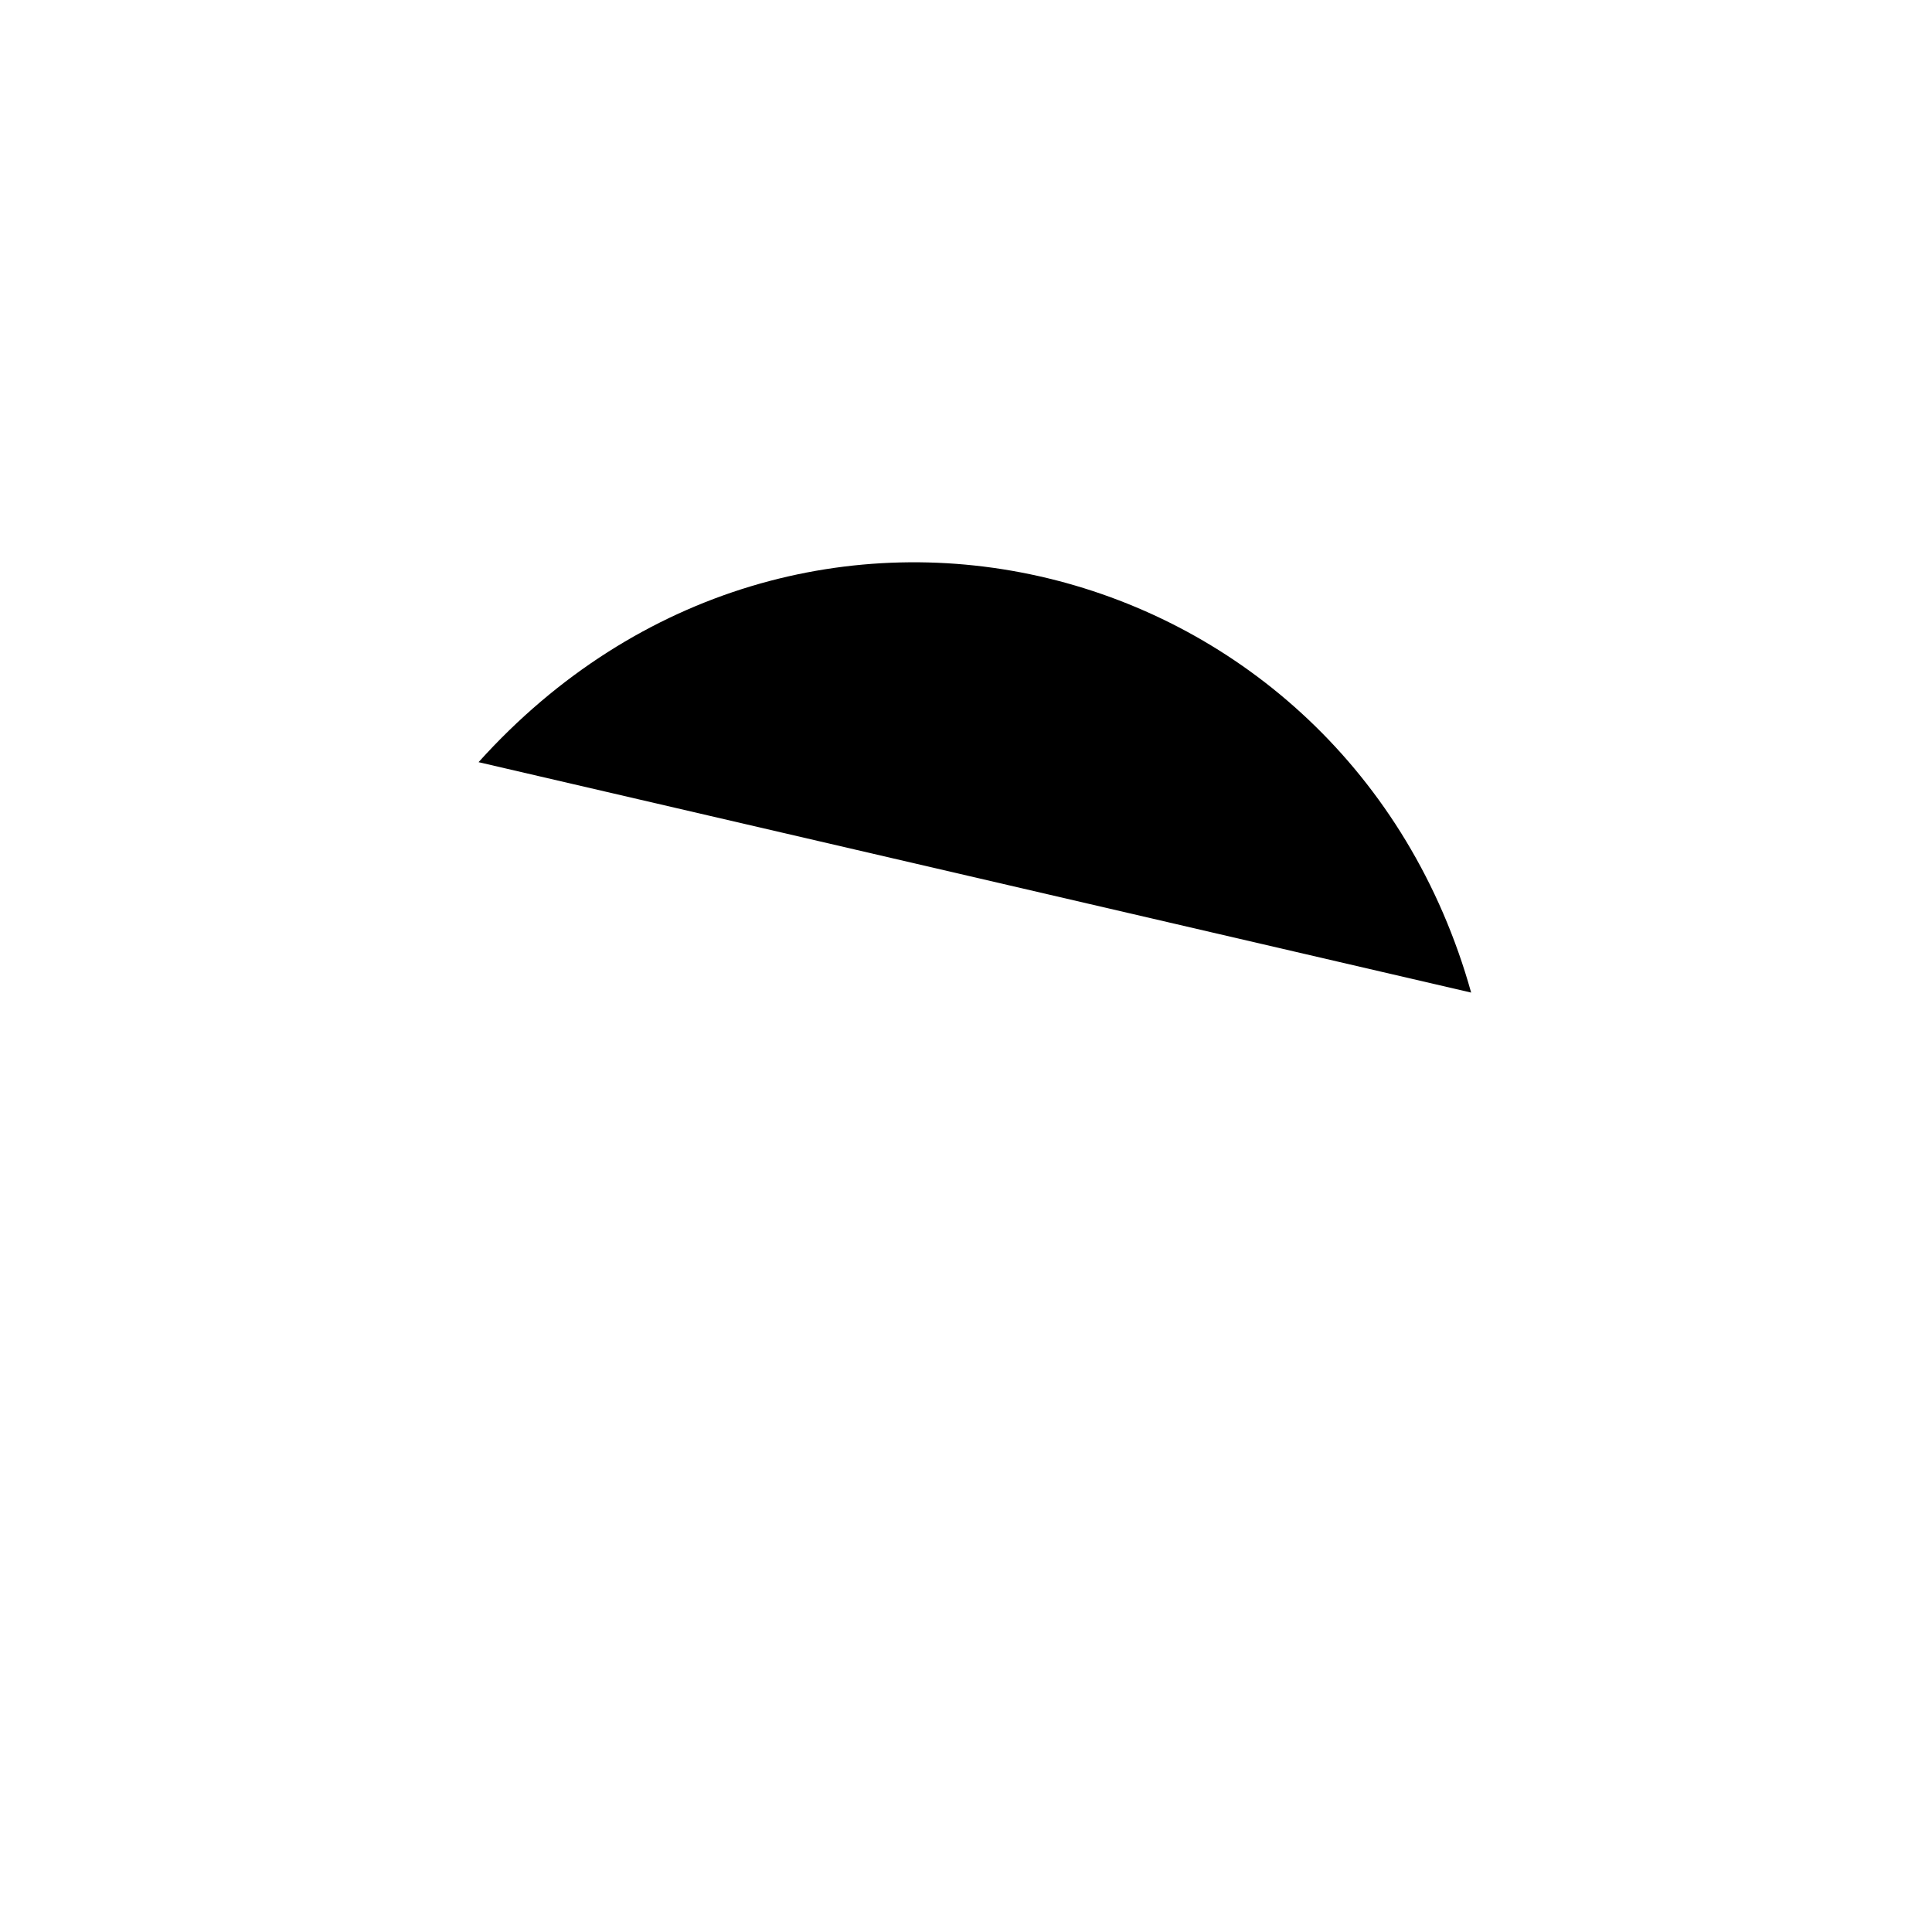
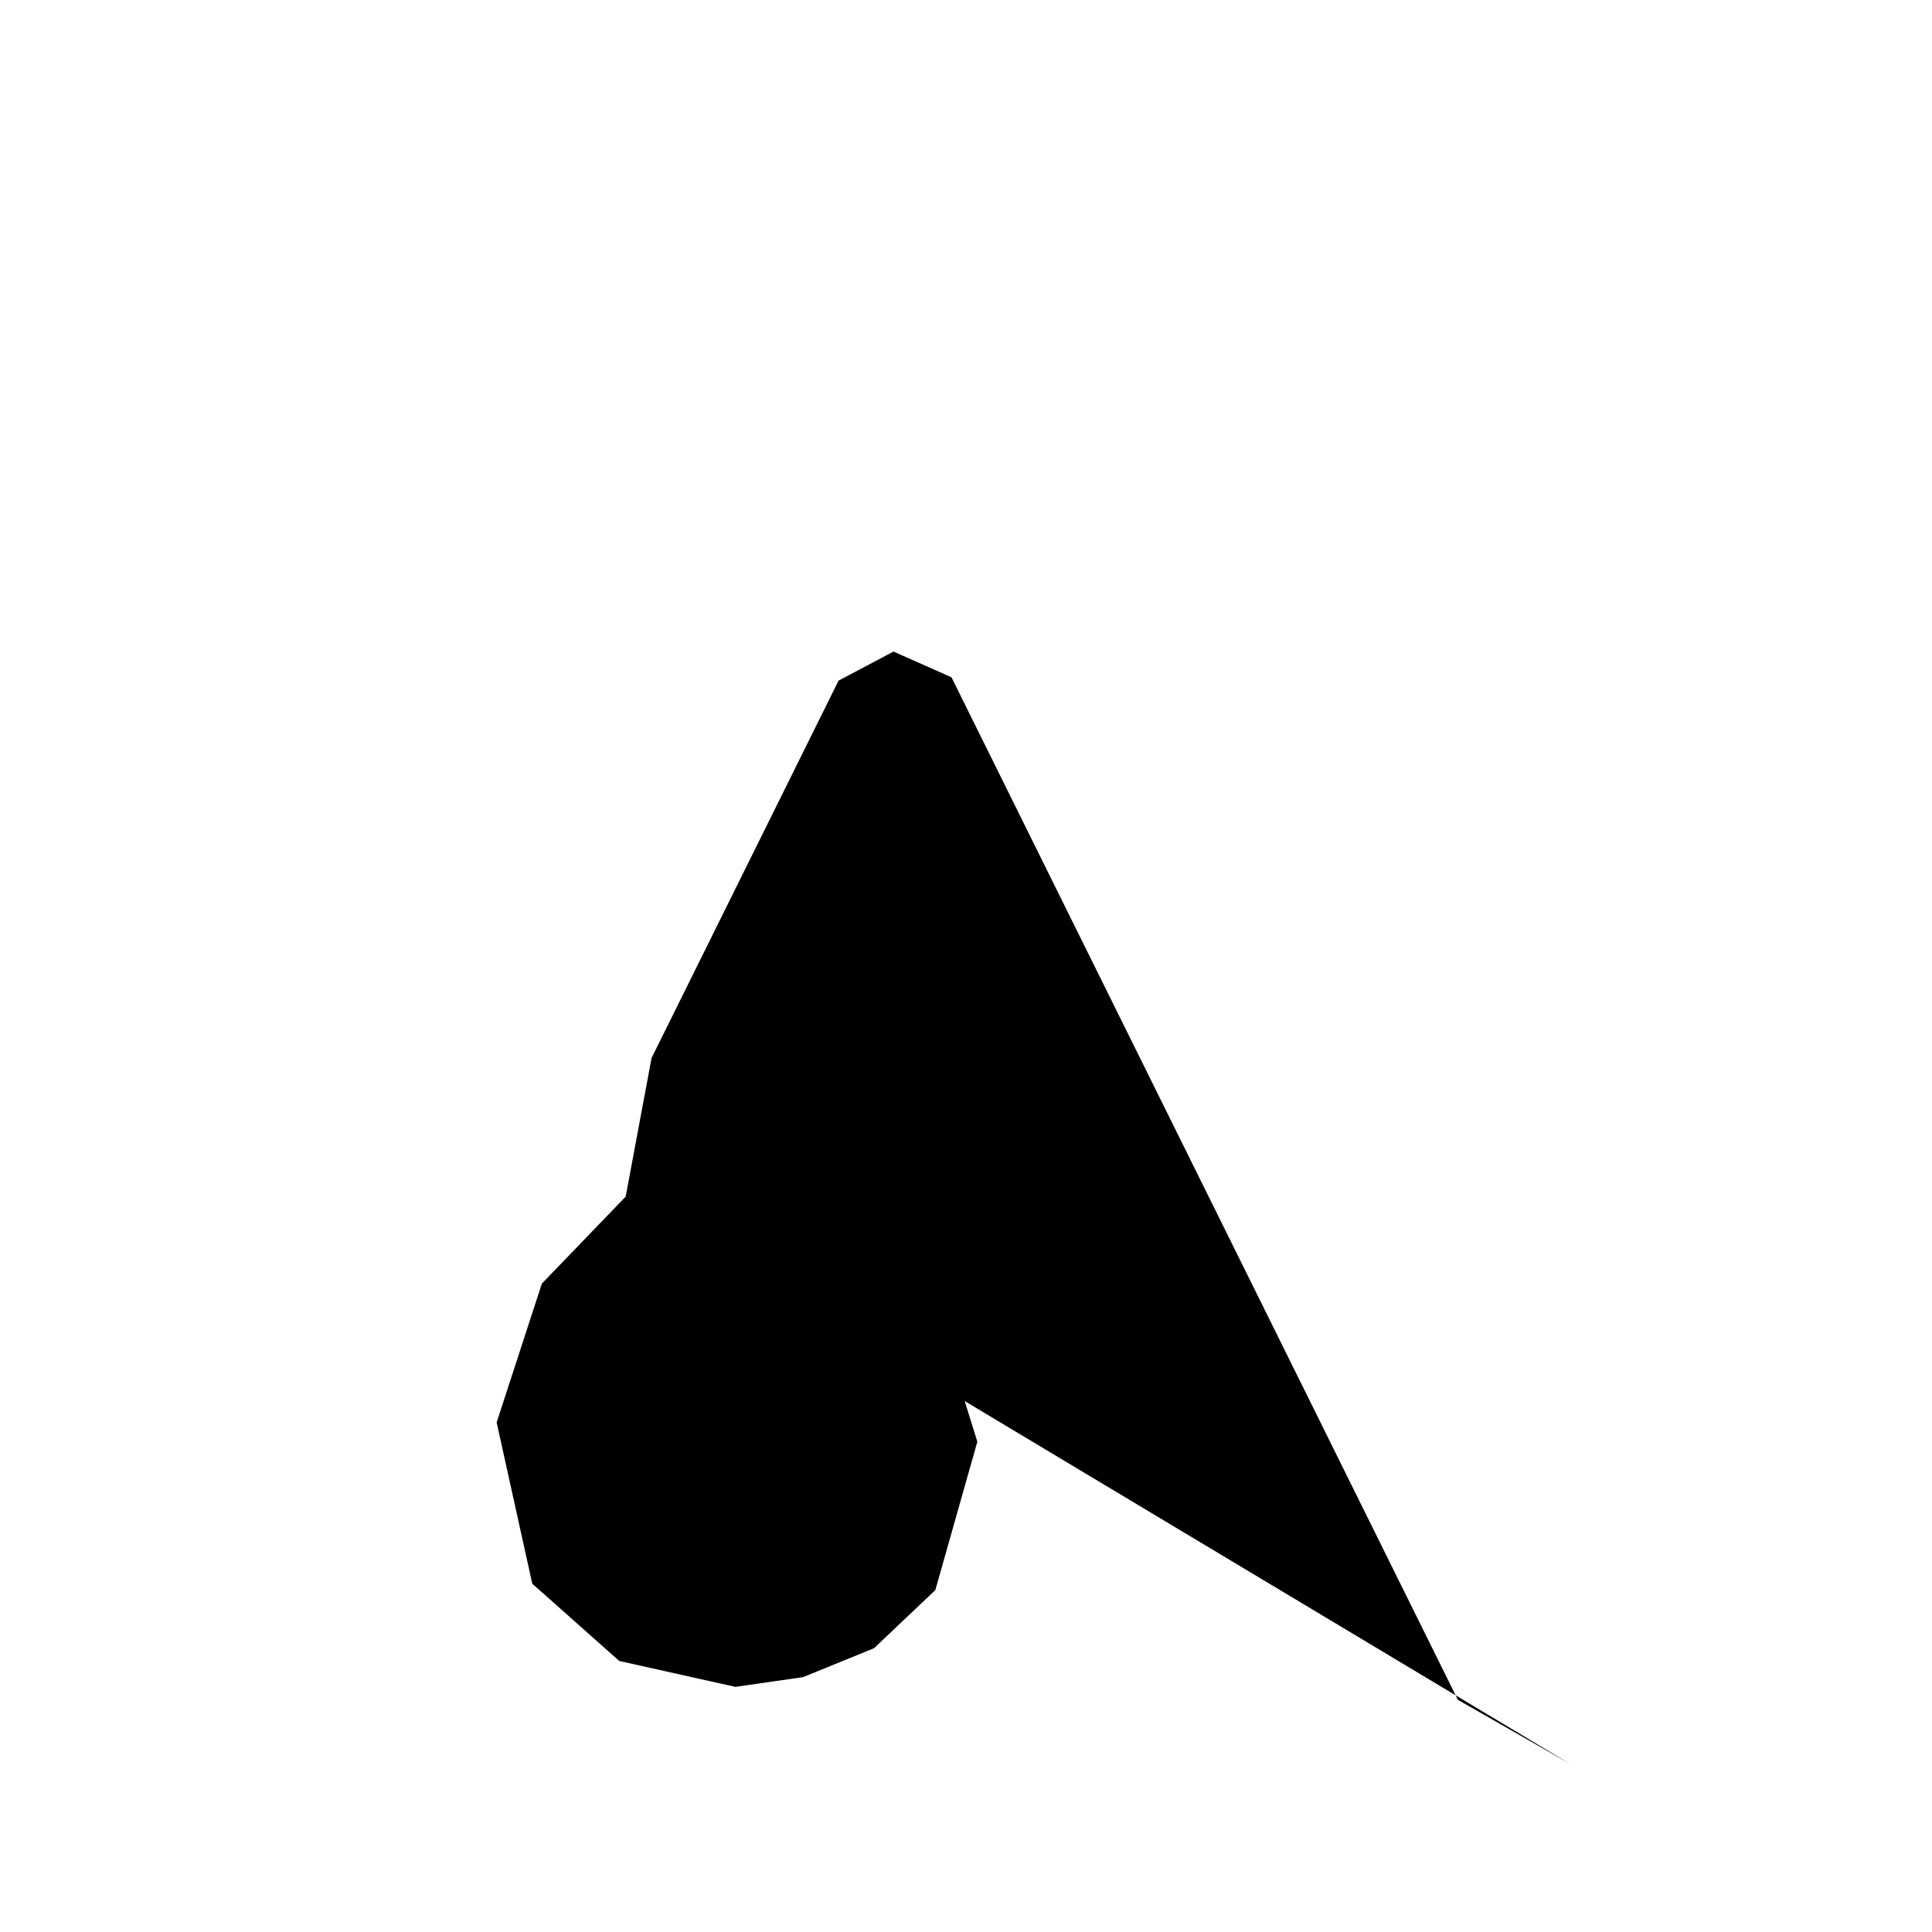
<svg xmlns="http://www.w3.org/2000/svg" viewBox="0 0 109 109">
-   <path id="custom:01555-s1" d="M27,43 C45,23 76,31 83,56" />
-   <path id="custom:01555-s2" d="M83,56 L69,49" />
-   <path id="custom:01555-s3" d="M83,56 L77,72" />
-   <path id="custom:01555-s4" d="M40,72 L68,94" />
+   <path id="custom:01555-s1" d="M50.59,24.57 L50.41,36.94" />
+   <path id="custom:01555-s2" d="M35.48,67.69 L46.95,68.78 L52.59,73.15 L55.14,81.34 L52.77,89.71 L49.31,92.99 L45.31,94.62 L41.49,95.17 L34.94,93.71 L30.03,89.35 L28.02,80.25 L30.57,72.42 L35.30,67.51 L36.76,59.69 L47.31,38.40 L50.41,36.76 L53.68,38.21 L82.25,95.90 L88.62,99.54" />
+   <path id="custom:01555-s3" d="M50.41,70.79 L52.04,72.42" />
</svg>
